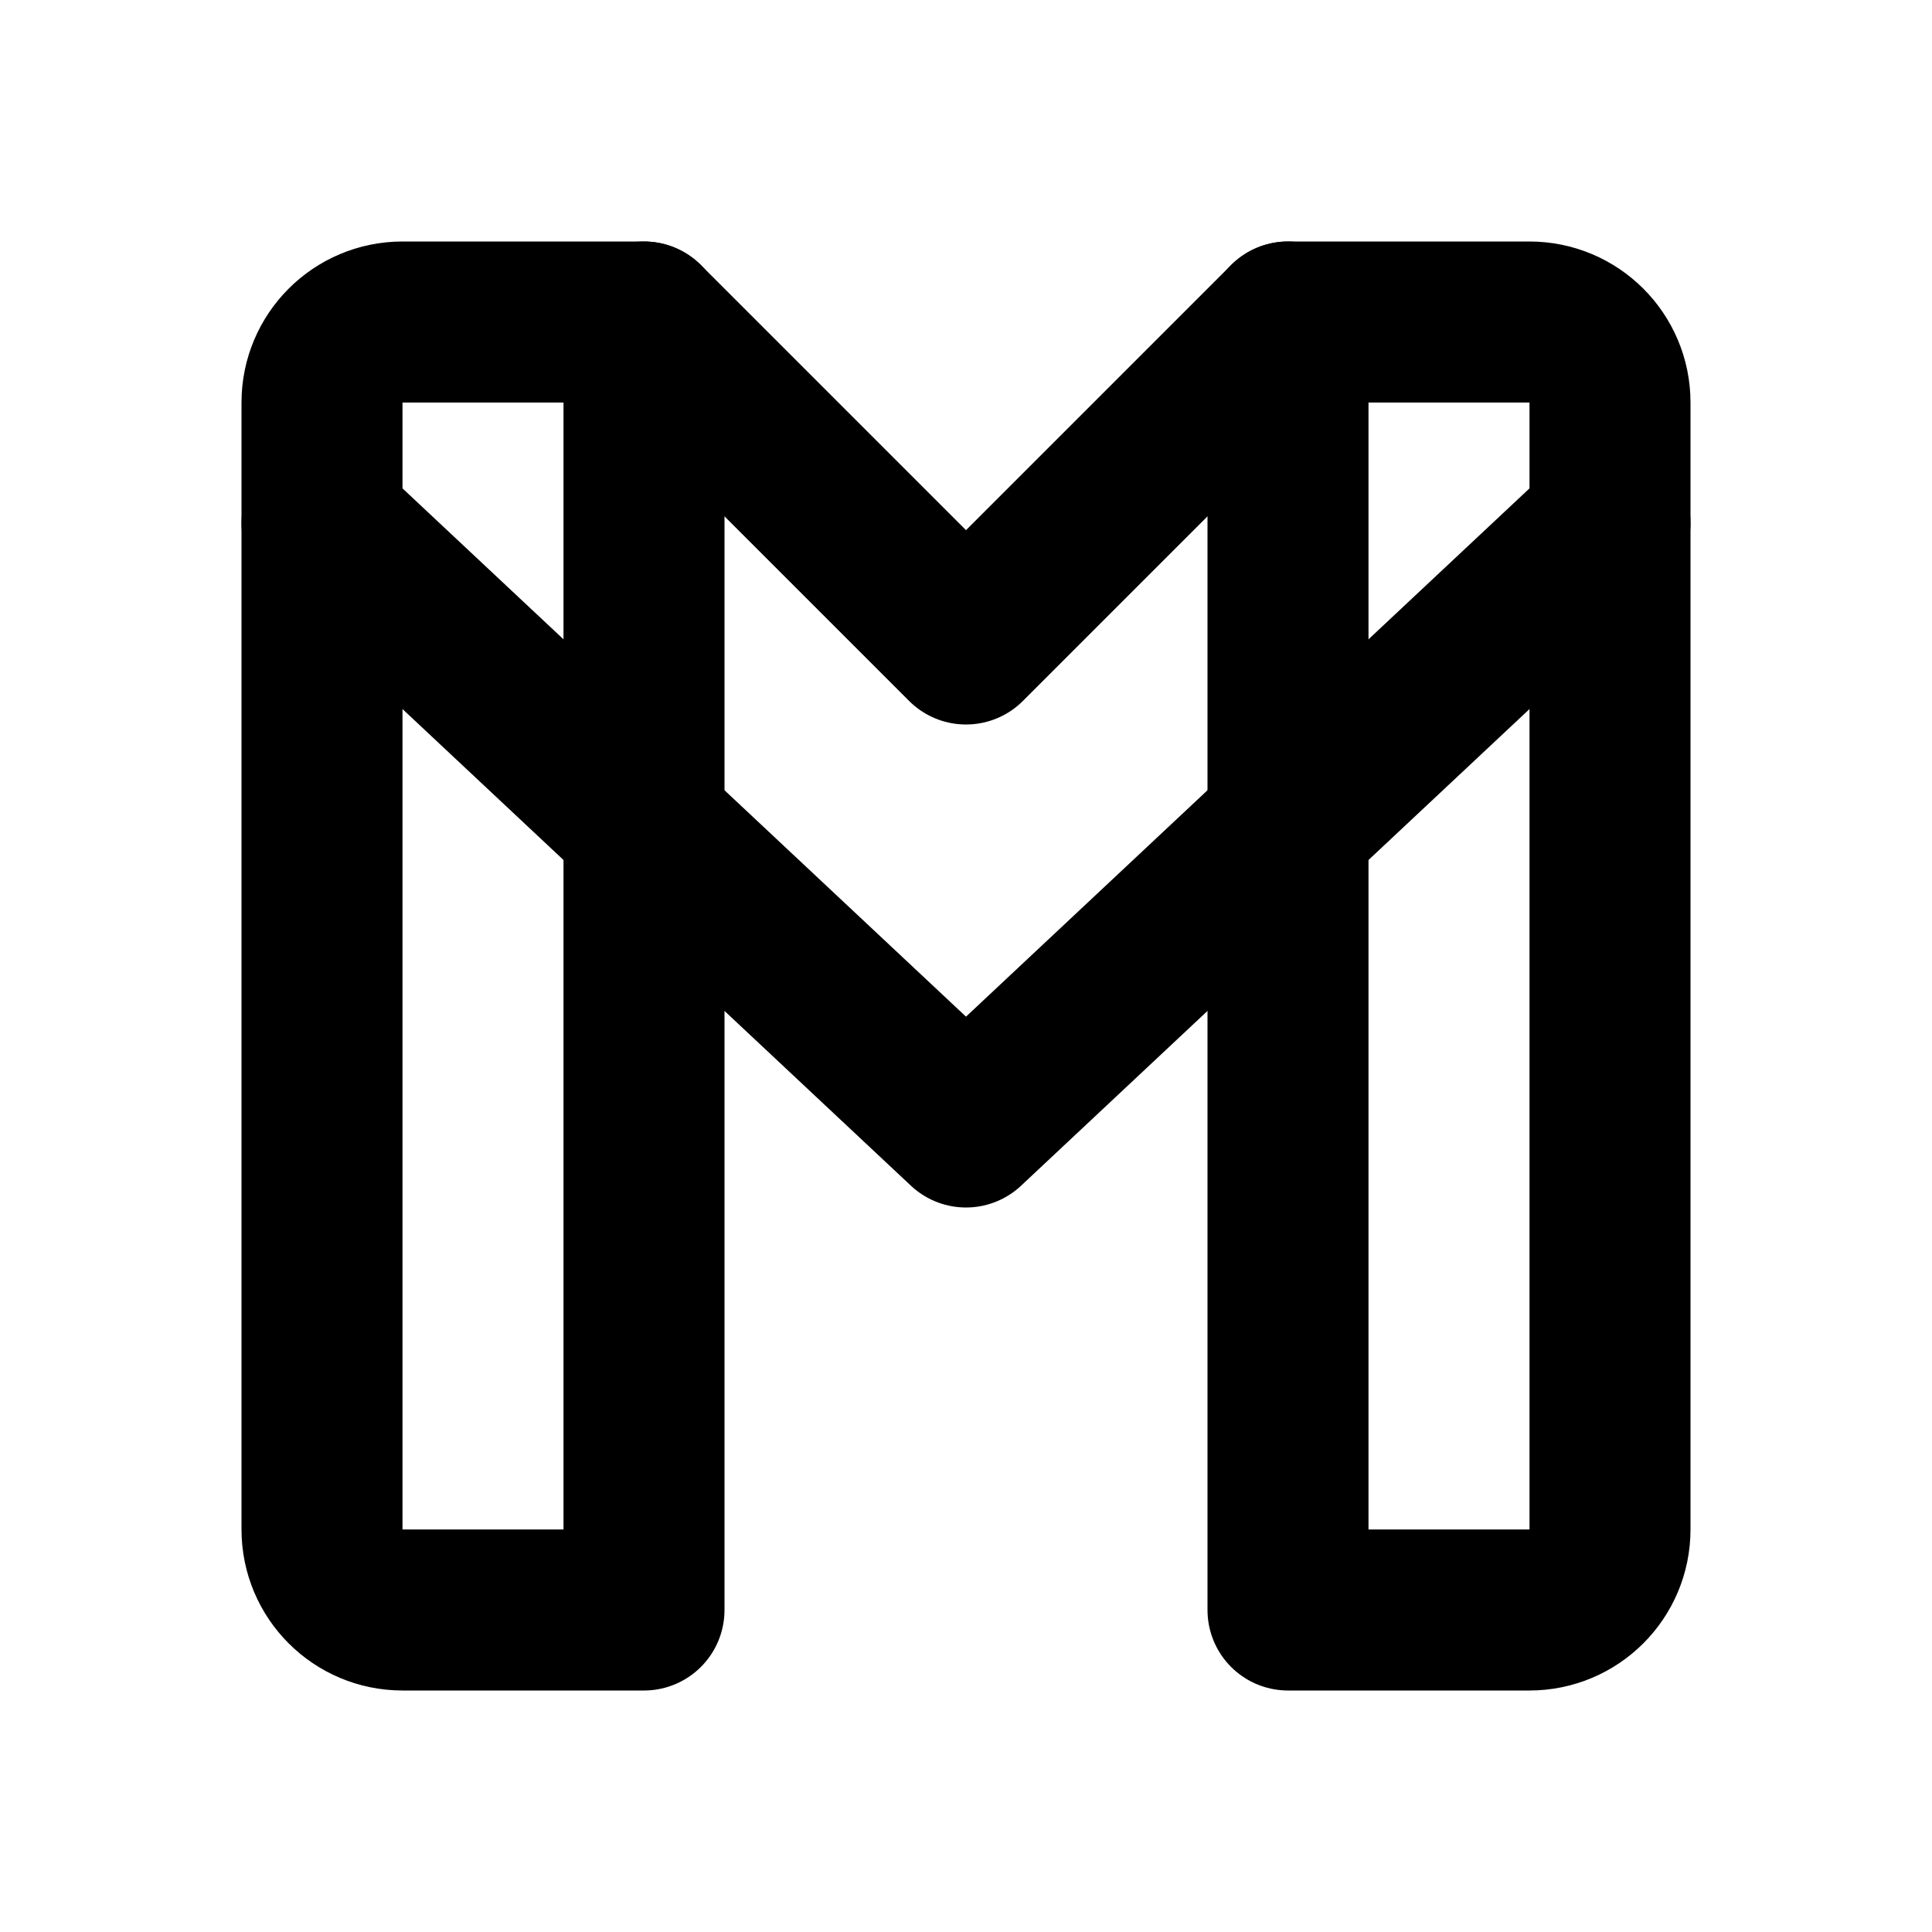
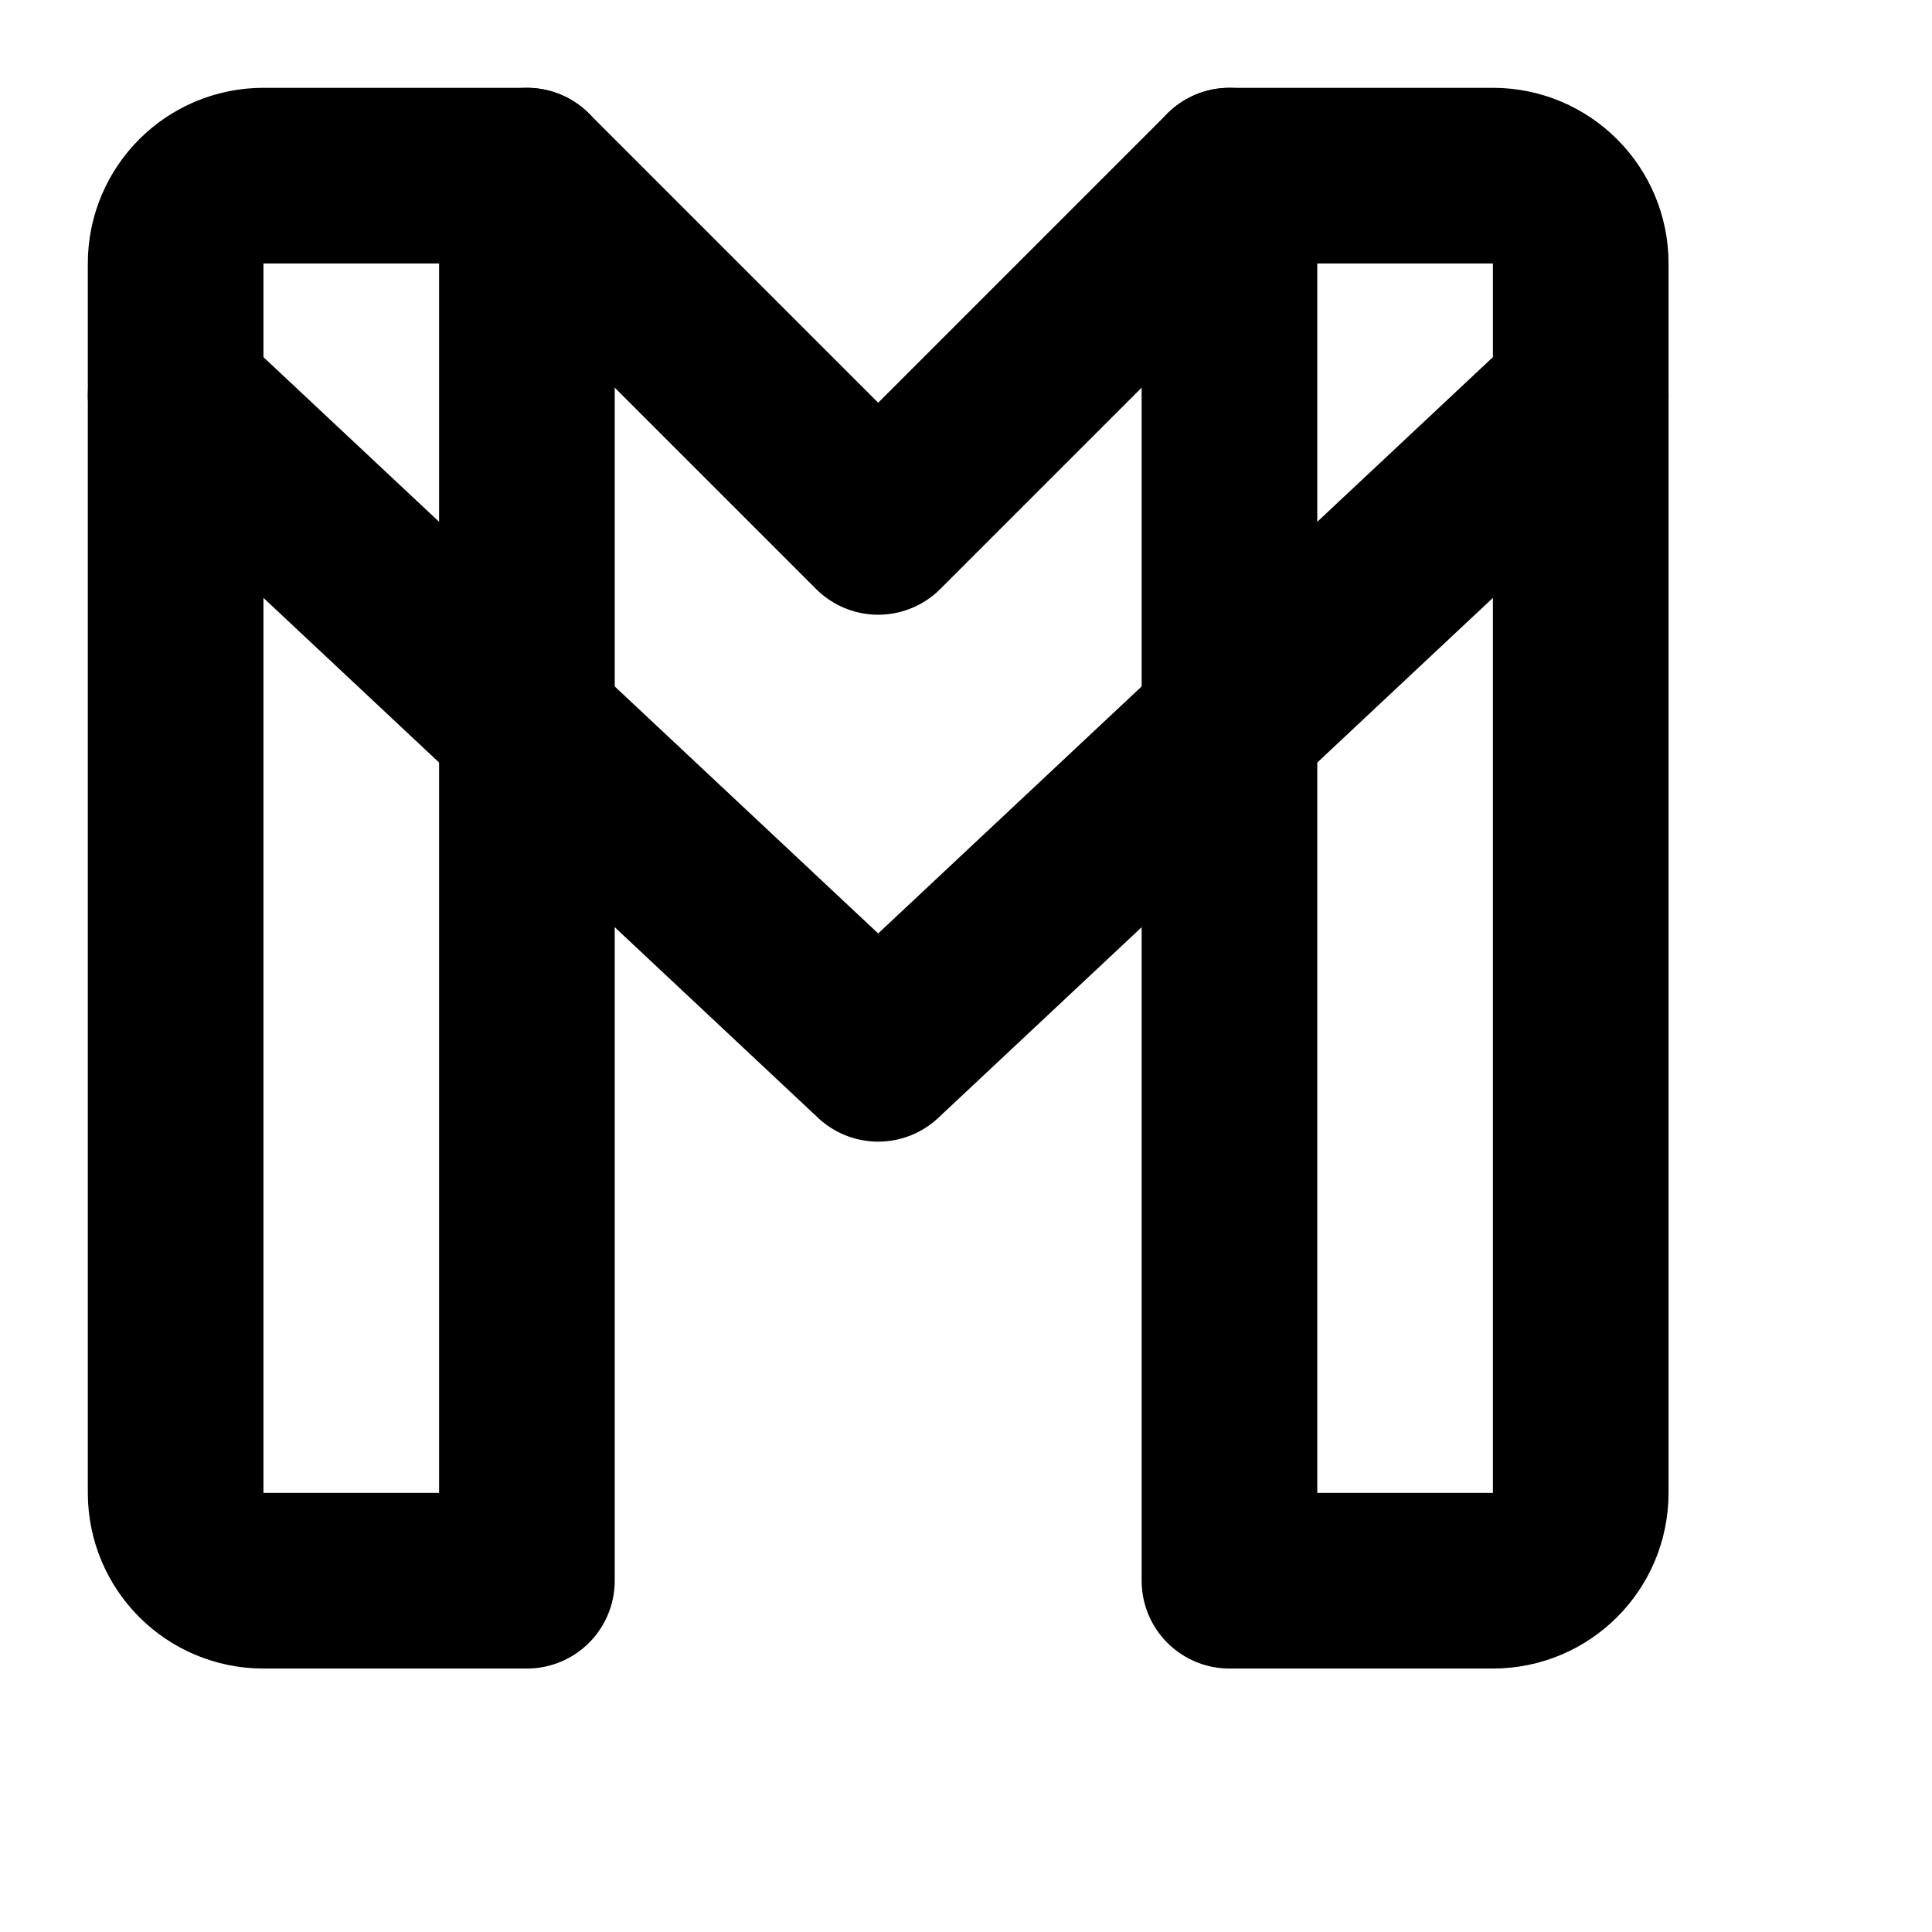
- <svg xmlns="http://www.w3.org/2000/svg" class="icon icon-tabler icon-tabler-brand-gmail" viewBox="0 0 24 24" stroke-width="2" stroke="currentColor" fill="none" stroke-linecap="round" stroke-linejoin="round">
+ <svg xmlns="http://www.w3.org/2000/svg" class="icon icon-tabler icon-tabler-brand-gmail" viewBox="2 2 22 22" stroke-width="2" stroke="currentColor" fill="none" stroke-linecap="round" stroke-linejoin="round">
  <path stroke="none" d="M0 0h24v24H0z" fill="none" />
  <path d="M16 20h3a1 1 0 0 0 1 -1v-14a1 1 0 0 0 -1 -1h-3v16z" />
  <path d="M5 20h3v-16h-3a1 1 0 0 0 -1 1v14a1 1 0 0 0 1 1z" />
  <path d="M16 4l-4 4l-4 -4" />
  <path d="M4 6.5l8 7.5l8 -7.5" />
</svg>
